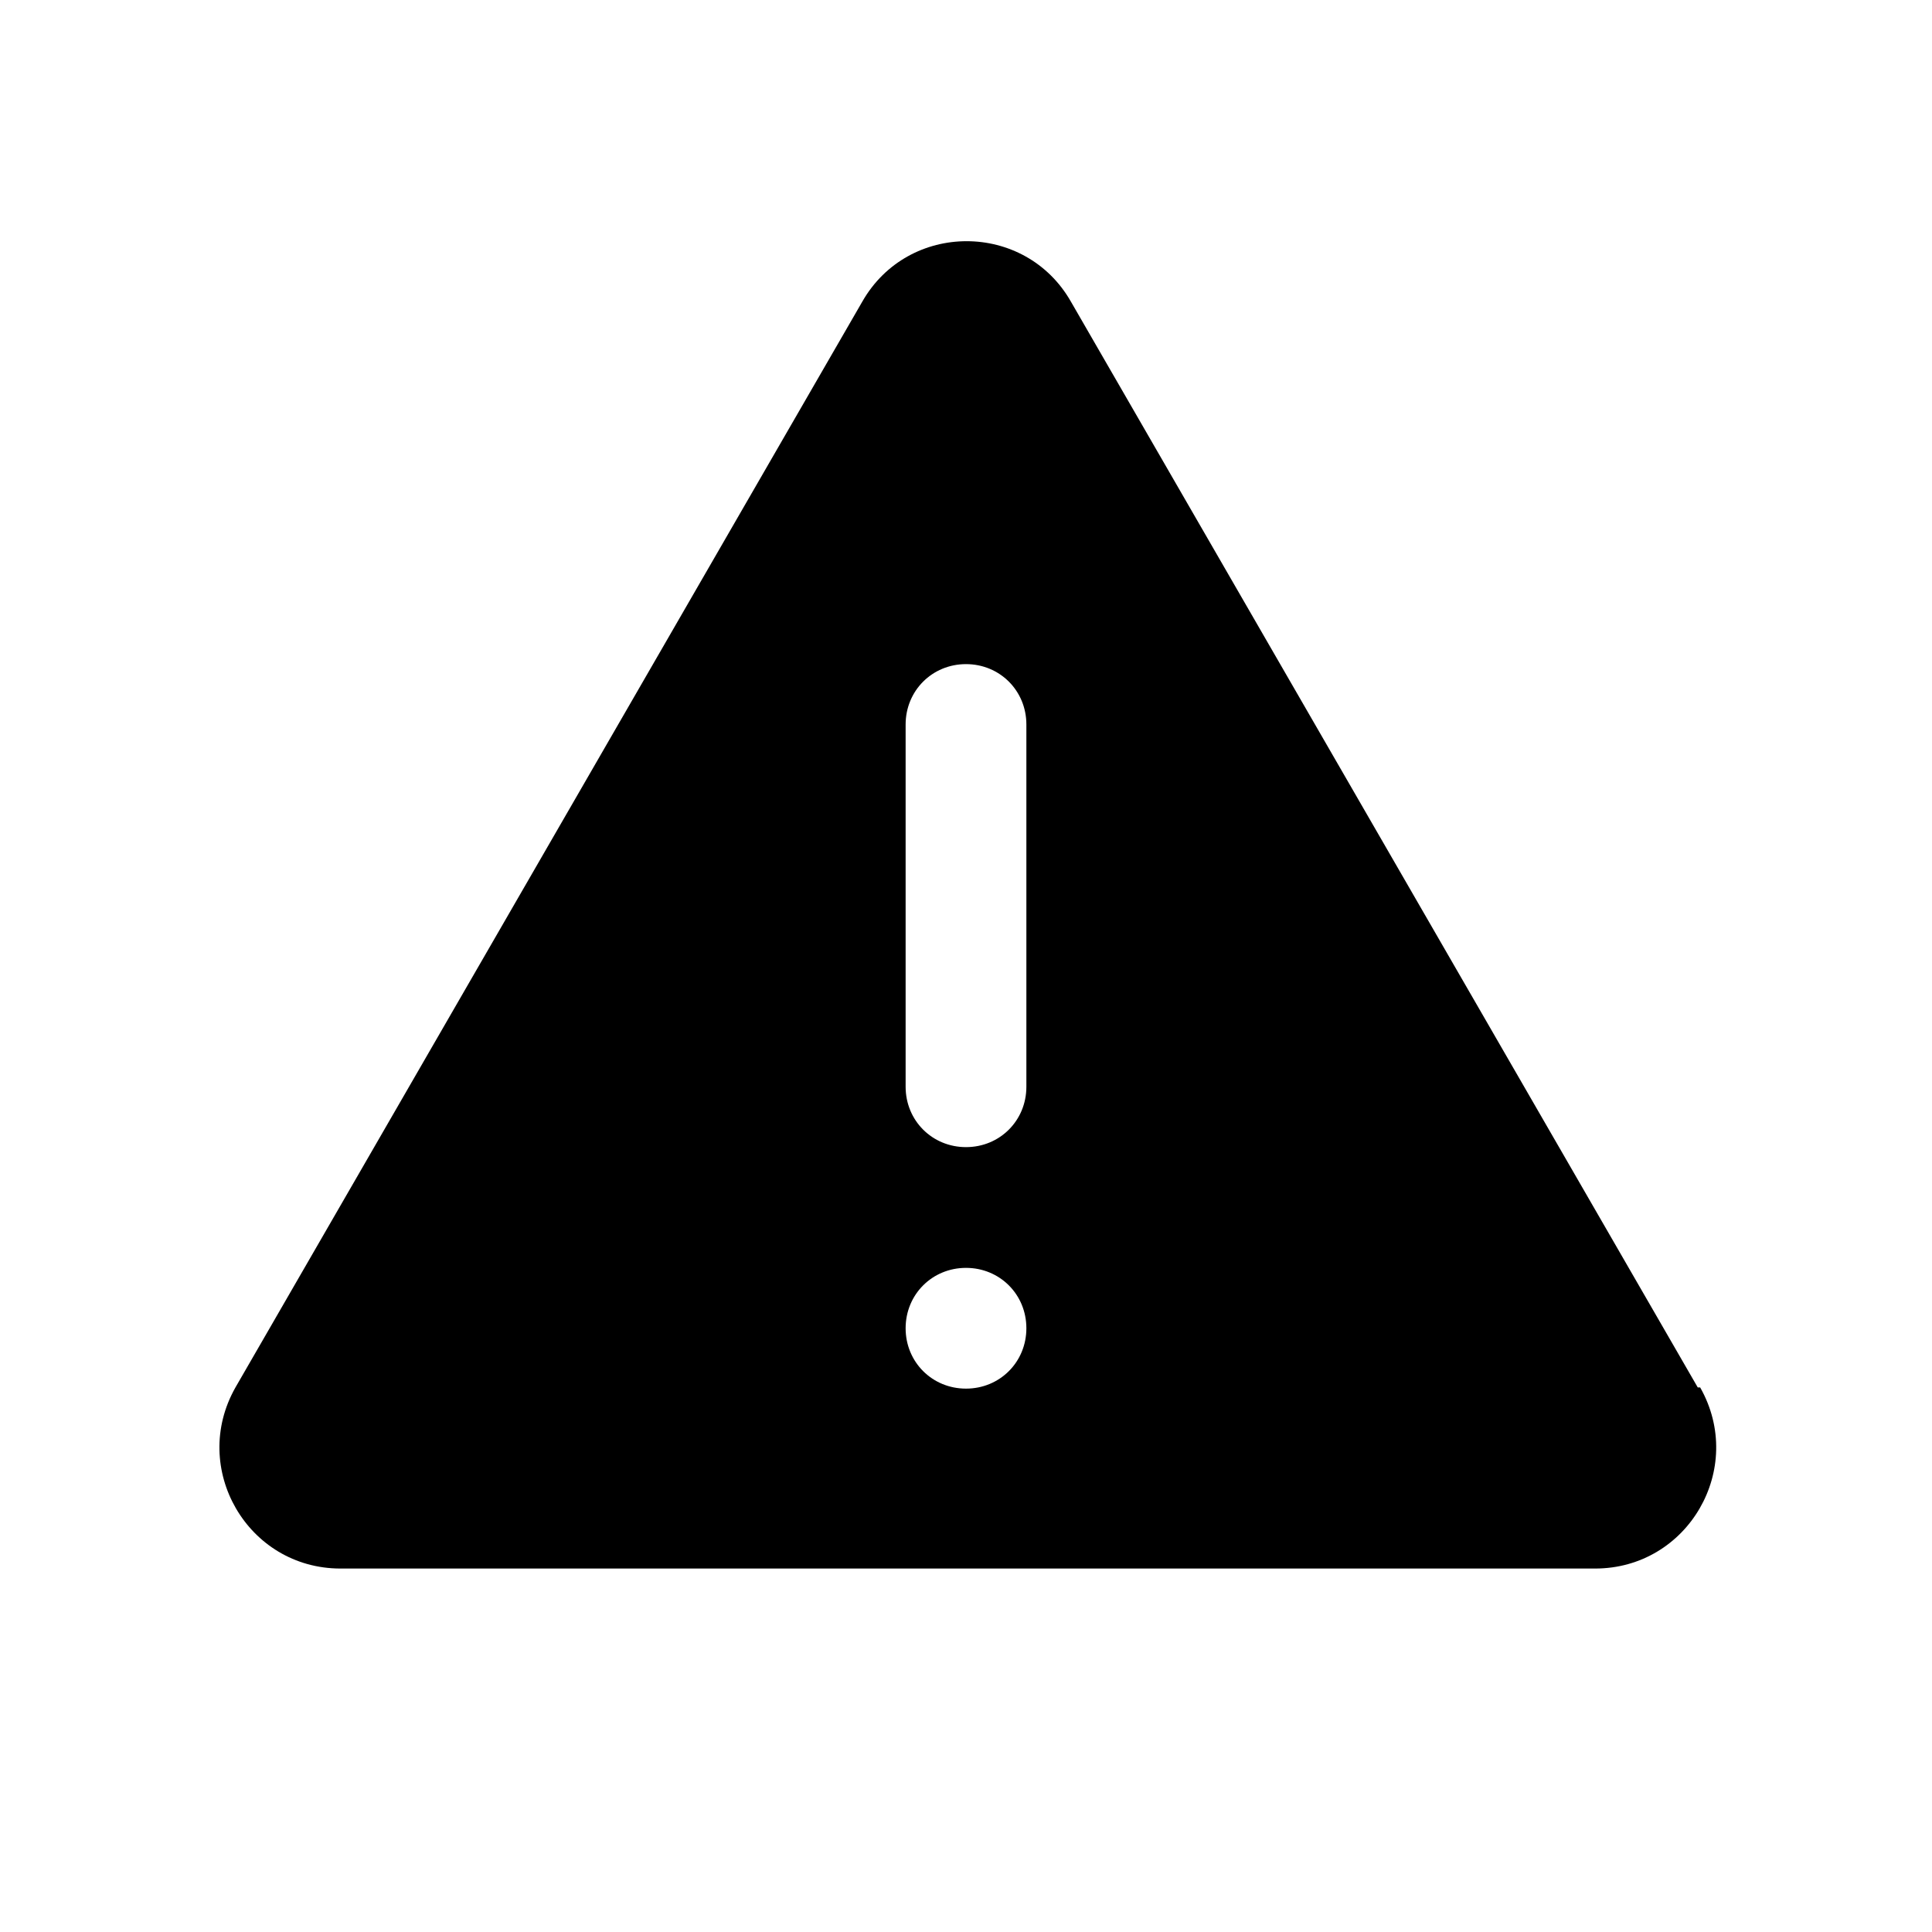
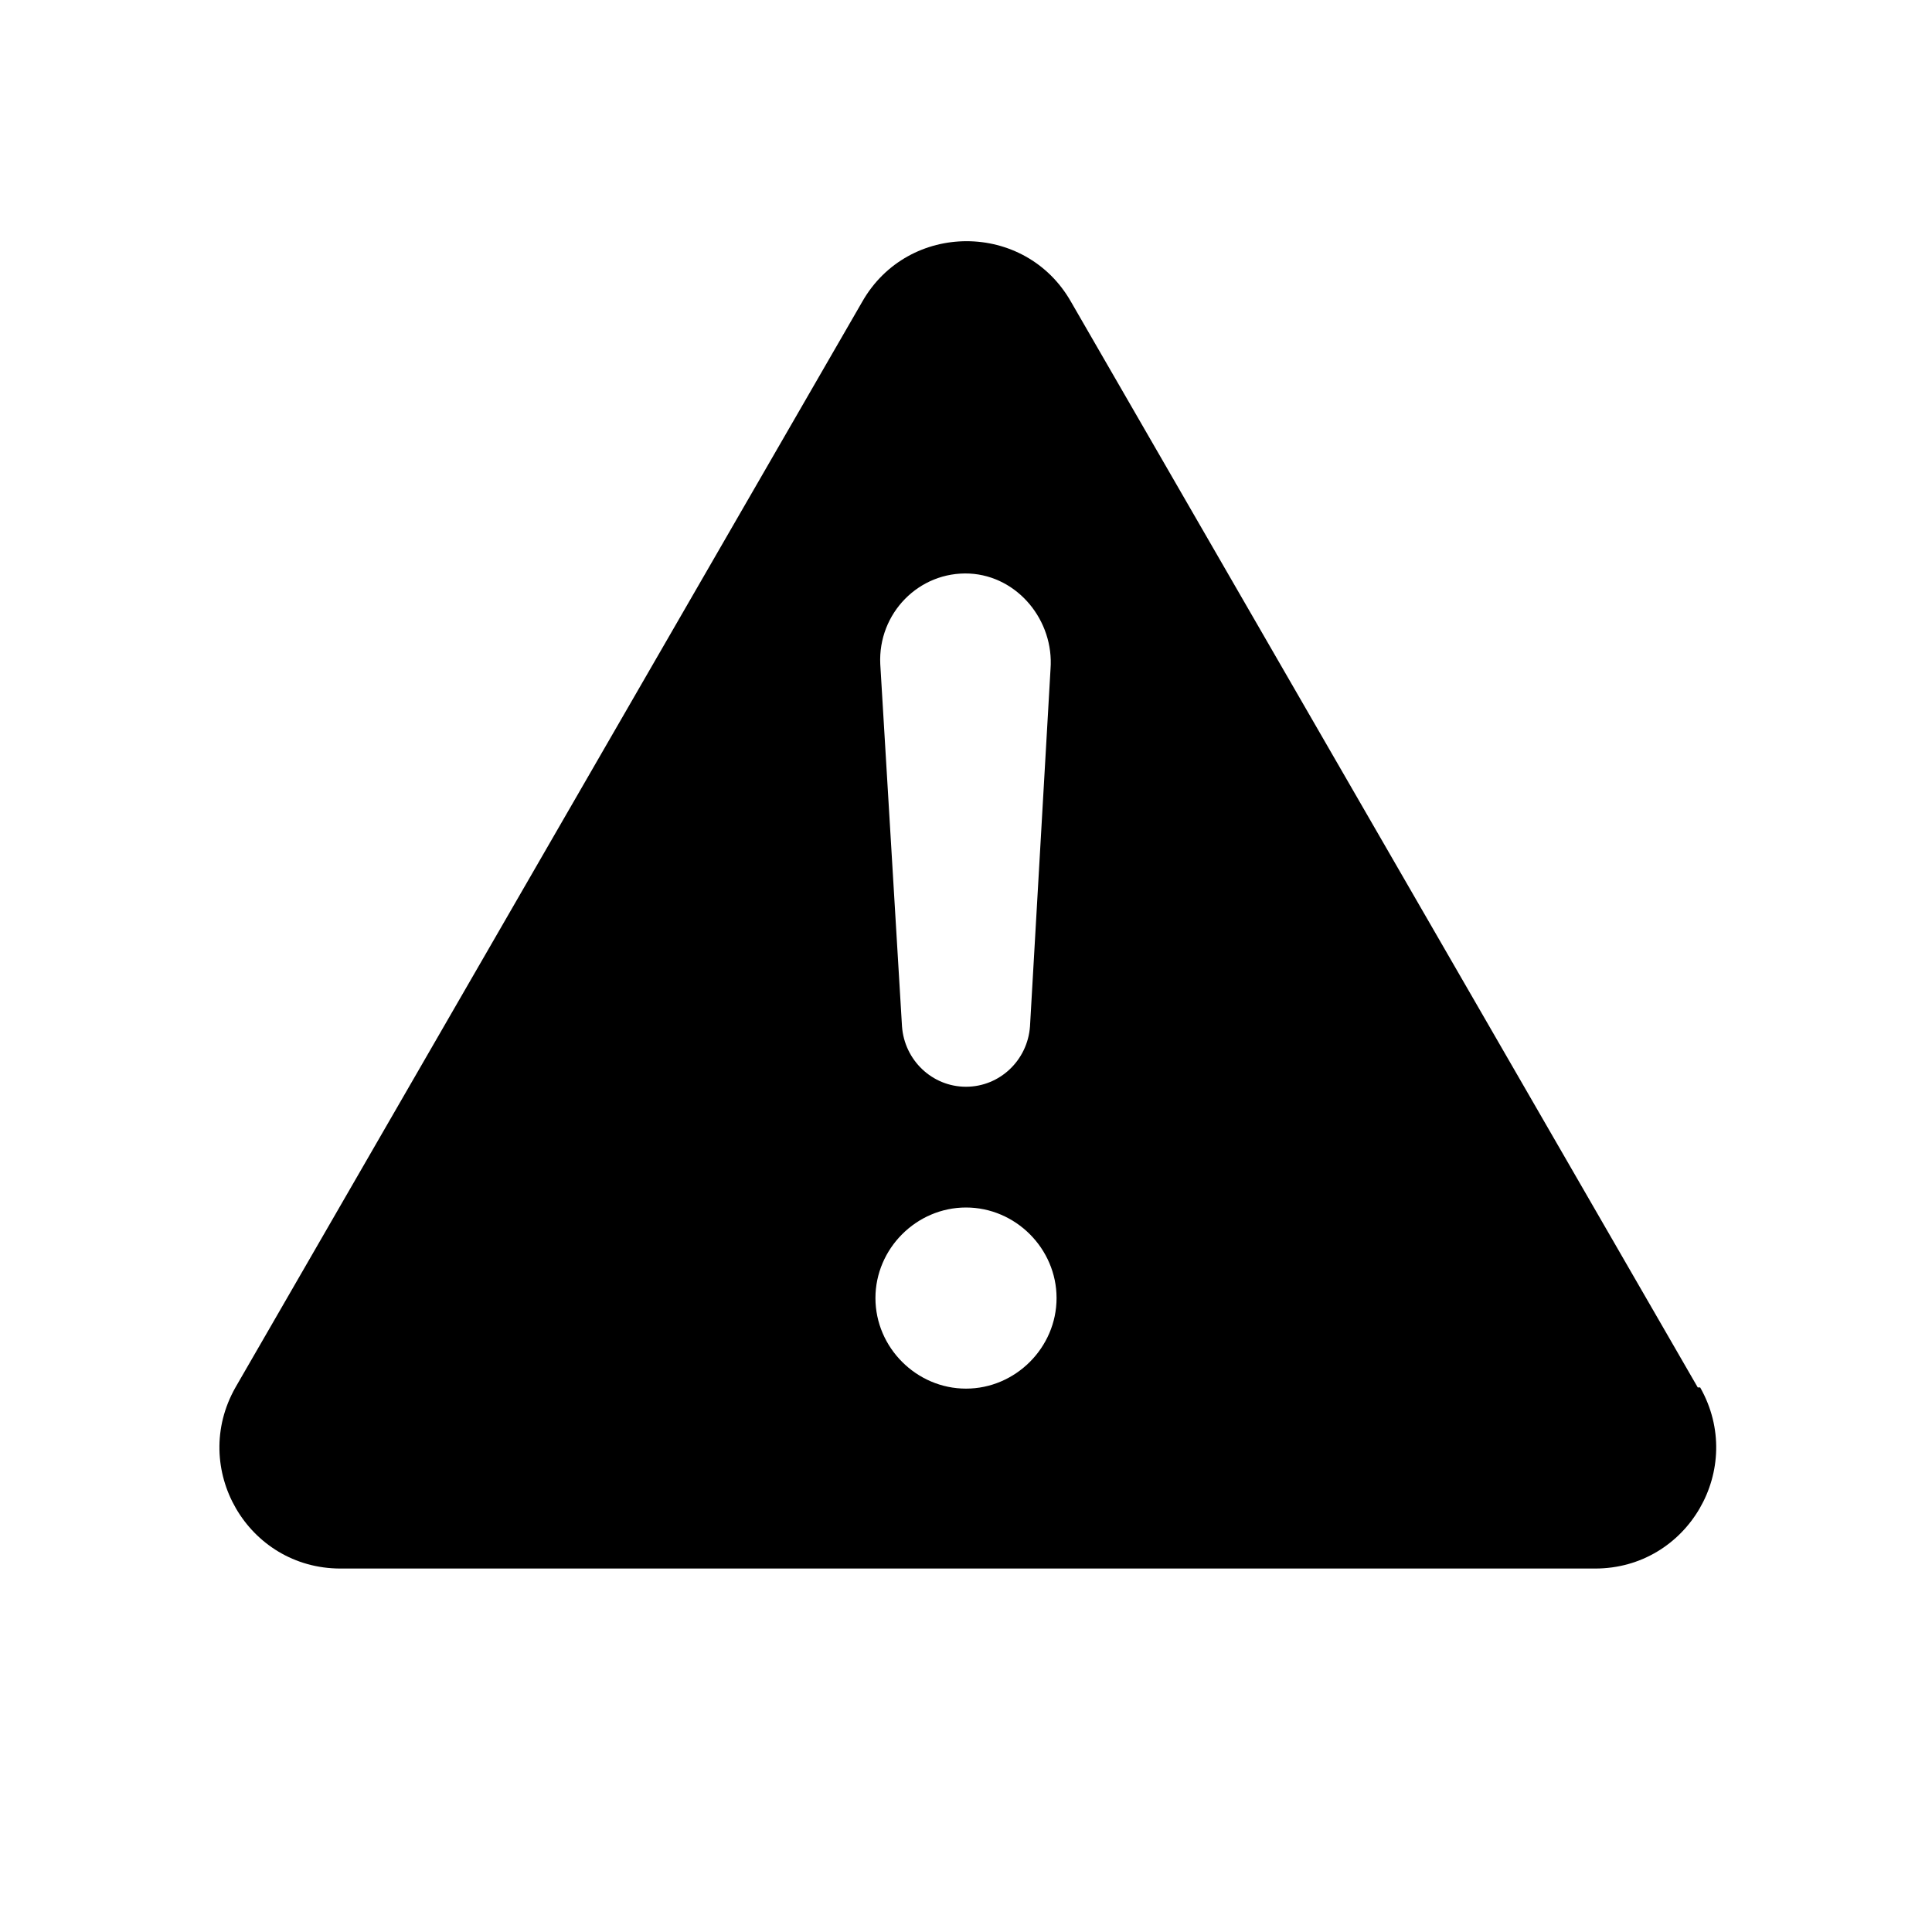
<svg xmlns="http://www.w3.org/2000/svg" width="16" height="16" viewBox="0 0 16 16" fill="none">
-   <path fill-rule="evenodd" clip-rule="evenodd" d="M7.14 2.5C7.52 1.83 8.49 1.83 8.87 2.5L14.06 11.49H14.08C14.46 12.16 13.98 12.99 13.21 12.99H2.82C2.05 12.99 1.57 12.16 1.95 11.49L7.14 2.5ZM8 10.5C7.72 10.5 7.5 10.72 7.5 11C7.5 11.28 7.72 11.5 8 11.5C8.28 11.5 8.5 11.28 8.5 11C8.5 10.72 8.28 10.5 8 10.5ZM8 5.5C7.72 5.5 7.5 5.72 7.5 6V9C7.5 9.28 7.72 9.5 8 9.5C8.28 9.5 8.5 9.28 8.5 9V6C8.5 5.72 8.28 5.5 8 5.5Z" fill="currentColor" />
+   <path fill-rule="evenodd" clip-rule="evenodd" d="M7.14 2.5C7.52 1.83 8.49 1.83 8.87 2.5L14.06 11.49H14.08C14.46 12.16 13.98 12.99 13.21 12.99H2.82C2.05 12.99 1.57 12.16 1.95 11.49L7.14 2.5ZM8 10C7.59 10 7.25 10.34 7.25 10.75C7.25 11.16 7.59 11.5 8 11.5C8.41 11.5 8.75 11.16 8.75 10.75C8.75 10.34 8.41 10 8 10ZM8.03 4.75C7.61 4.73 7.27 5.08 7.29 5.5L7.47 8.5C7.49 8.78 7.72 9 8 9C8.28 9 8.51 8.78 8.53 8.5L8.7 5.54C8.73 5.141 8.43 4.771 8.03 4.75Z" fill="black" />
</svg>
